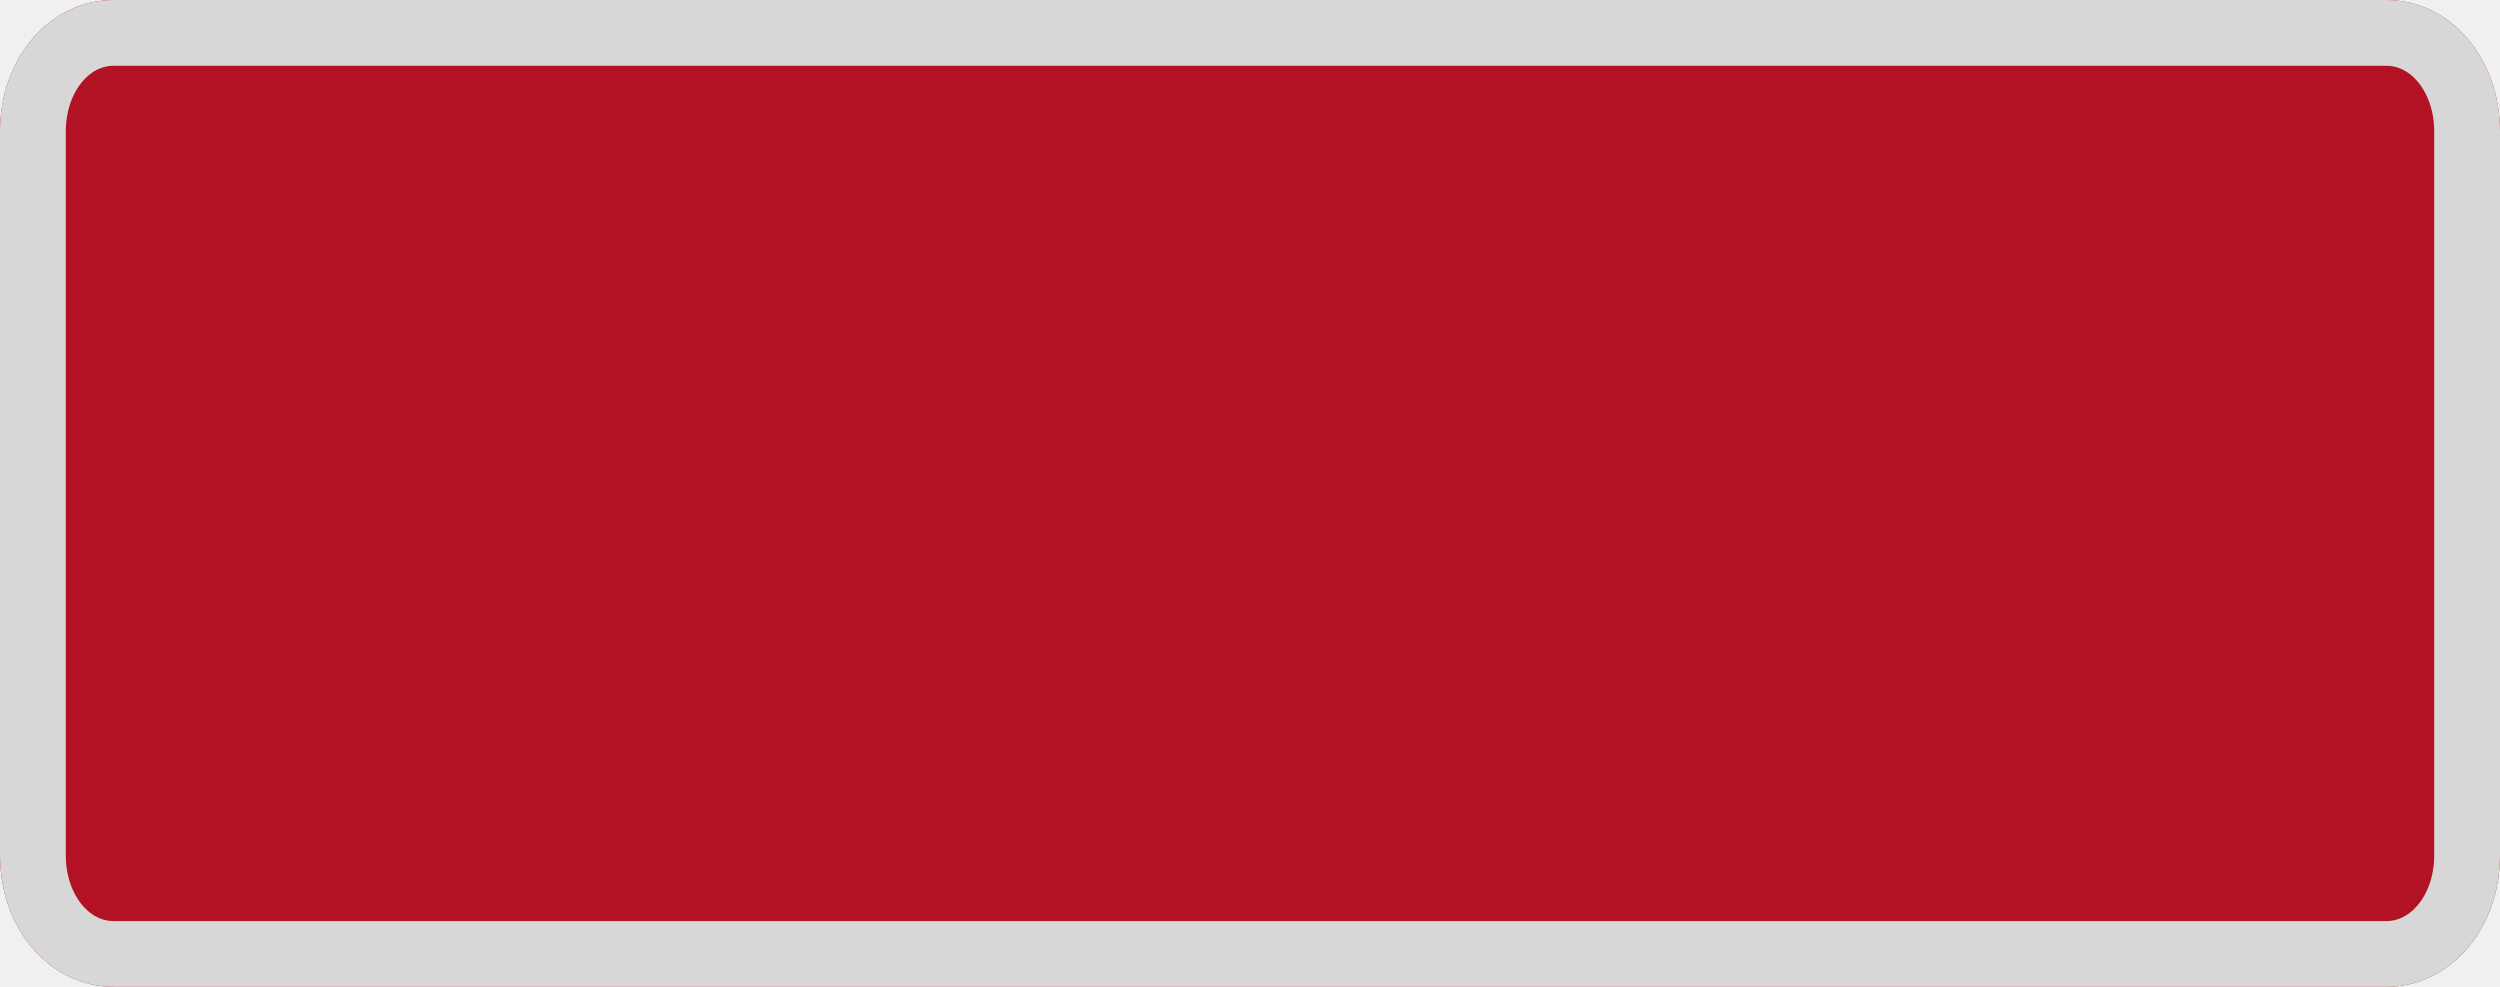
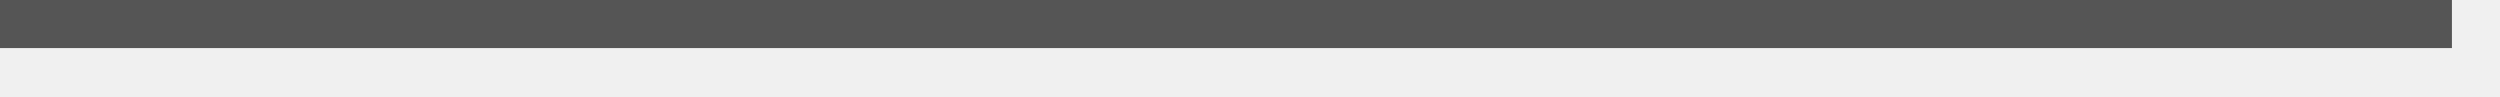
- <svg xmlns="http://www.w3.org/2000/svg" version="1.1" width="76px" height="30px">
-   <defs>
-     <mask fill="white" id="clip210">
-       <path d="M 0 26  L 0 4  C 0 1.76  1.52 0  3.455 0  L 72.545 0  C 74.48 0  76 1.76  76 4  L 76 26  C 76 28.24  74.48 30  72.545 30  L 40.591 30  L 3.455 30  C 1.52 30  0 28.24  0 26  Z " fill-rule="evenodd" />
-     </mask>
-   </defs>
-   <g>
-     <path d="M 0 26  L 0 4  C 0 1.76  1.52 0  3.455 0  L 72.545 0  C 74.48 0  76 1.76  76 4  L 76 26  C 76 28.24  74.48 30  72.545 30  L 40.591 30  L 3.455 30  C 1.52 30  0 28.24  0 26  Z " fill-rule="nonzero" fill="#b31124" stroke="none" />
-     <path d="M 0 26  L 0 4  C 0 1.76  1.52 0  3.455 0  L 72.545 0  C 74.48 0  76 1.76  76 4  L 76 26  C 76 28.24  74.48 30  72.545 30  L 40.591 30  L 3.455 30  C 1.52 30  0 28.24  0 26  Z " stroke-width="4" stroke="#d7d7d7" fill="none" mask="url(#clip210)" />
+ <svg xmlns="http://www.w3.org/2000/svg" version="1.1" width="52px" height="2px">
+   <g transform="matrix(1 0 0 1 -5 -180 )">
+     <path d="M 5 180.5  L 56 180.5  " stroke-width="1" stroke="#555555" fill="none" />
  </g>
</svg>
